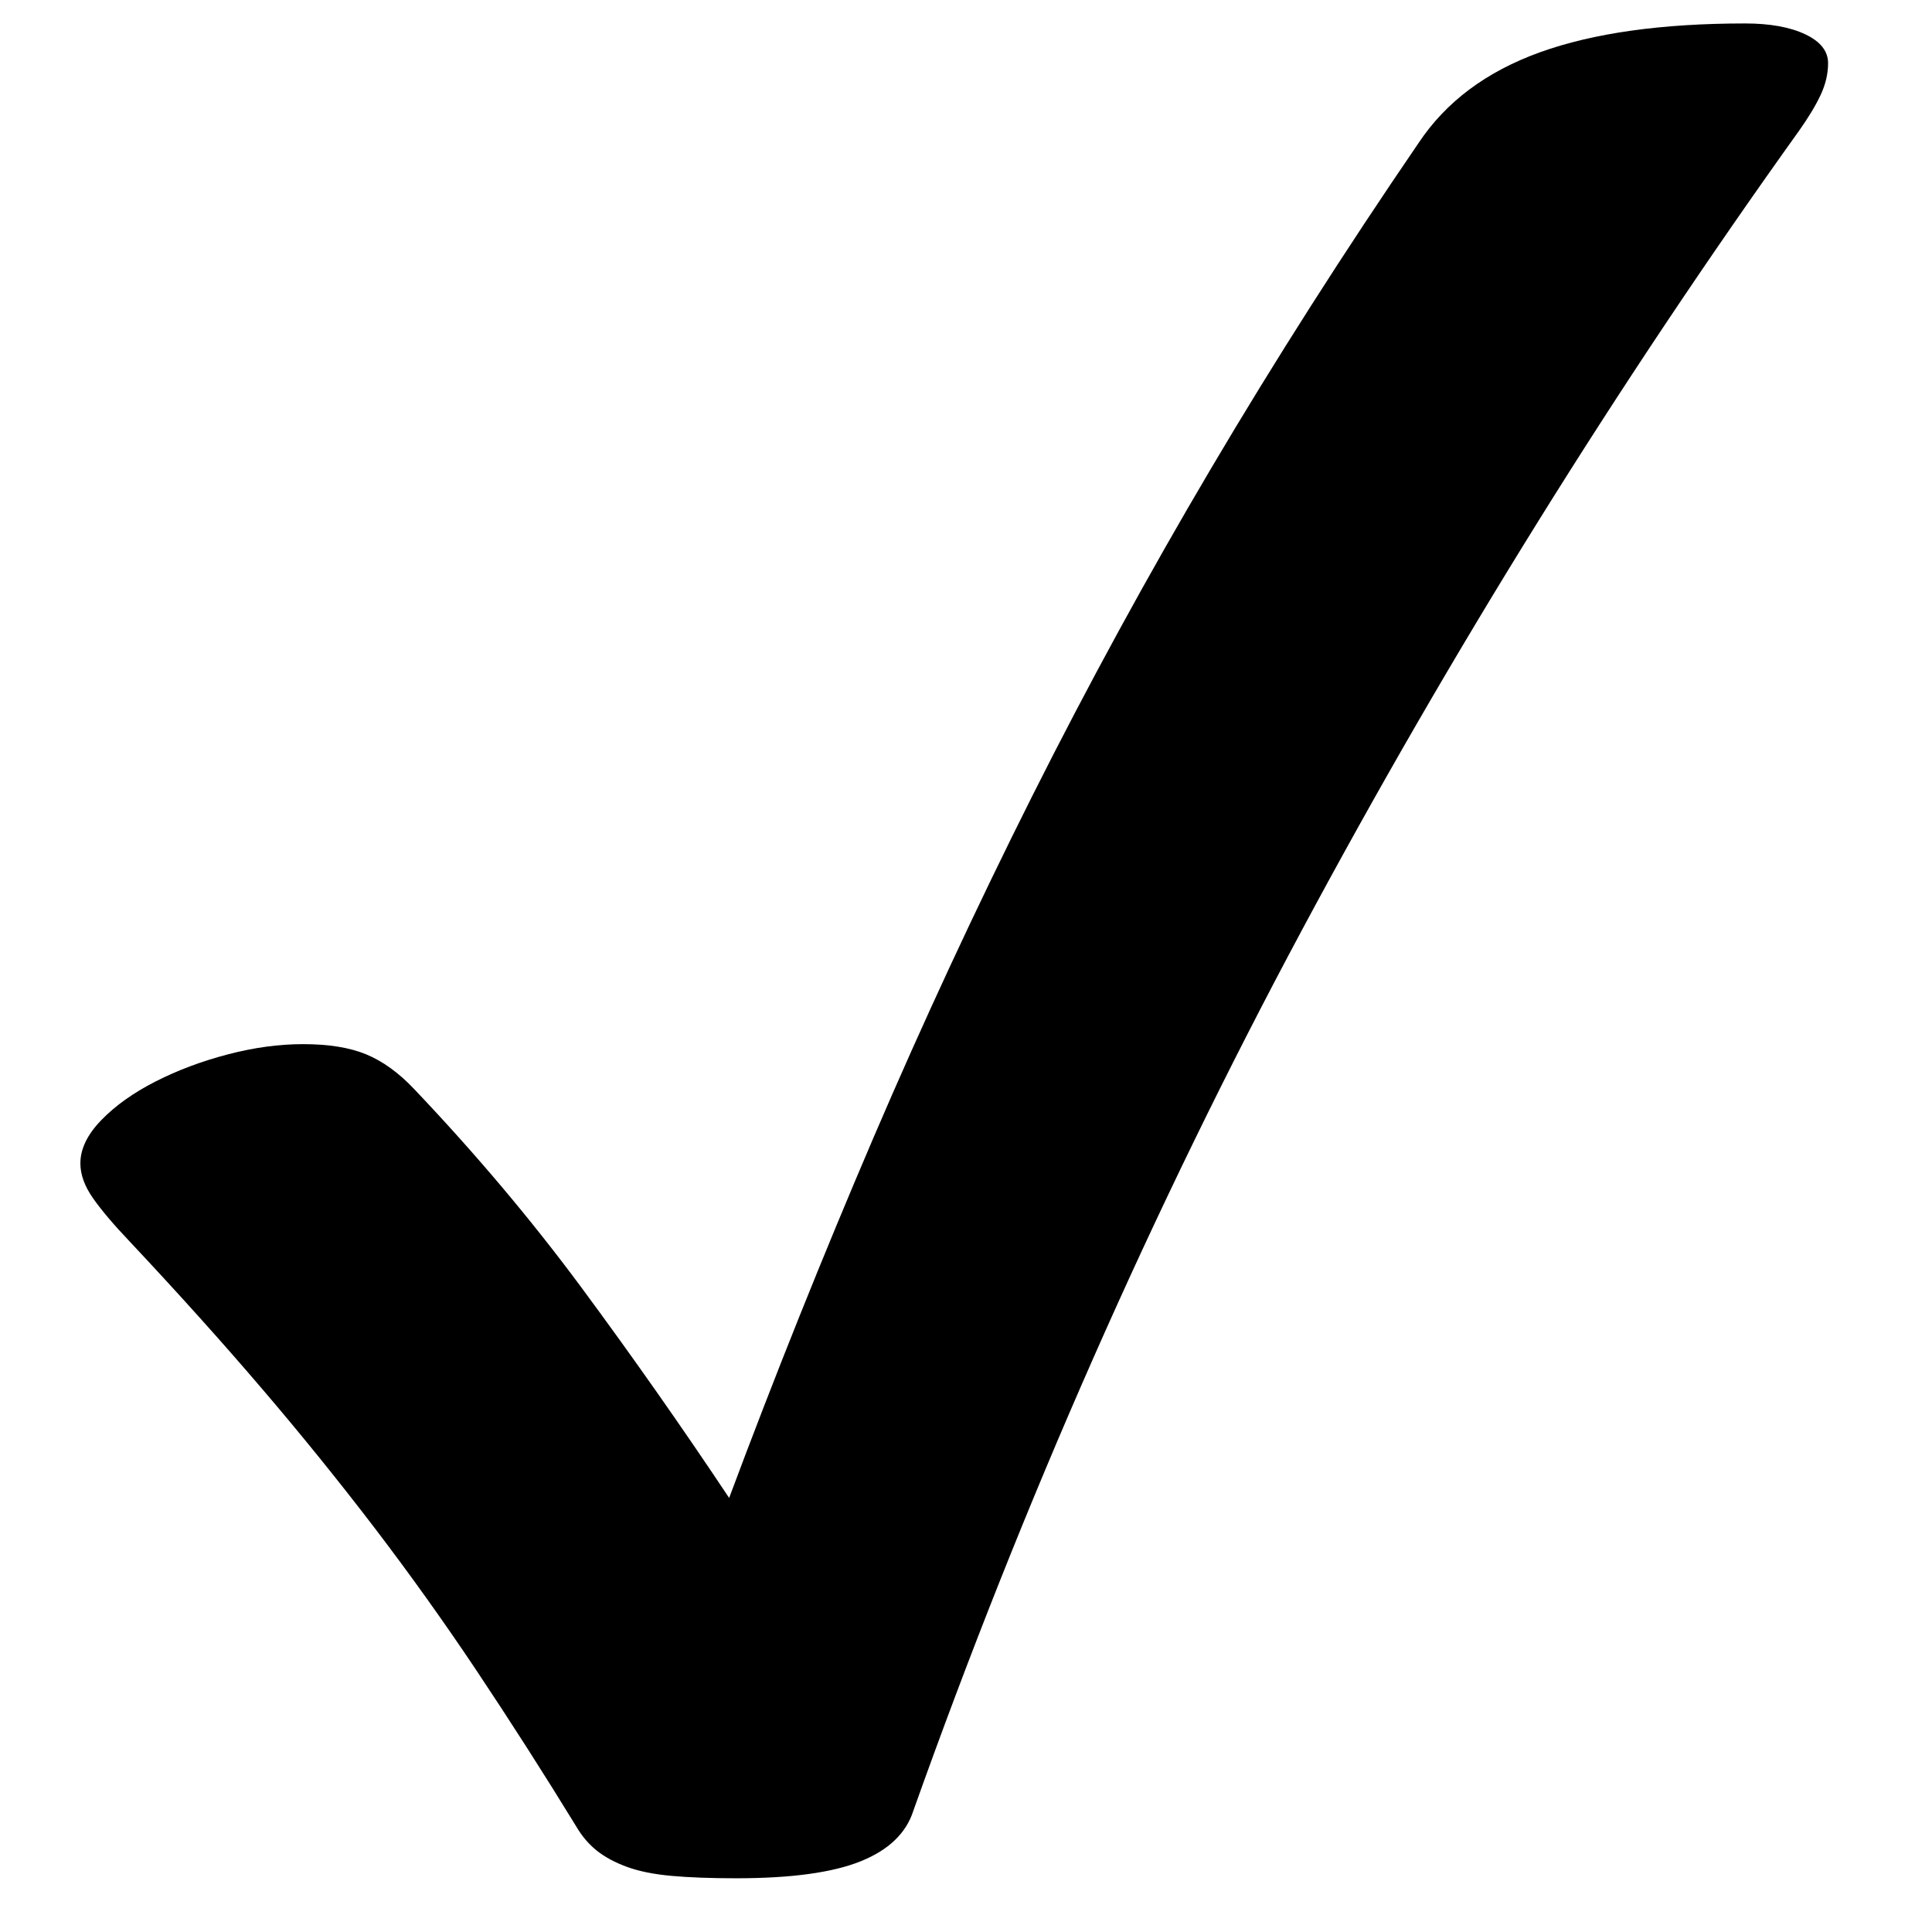
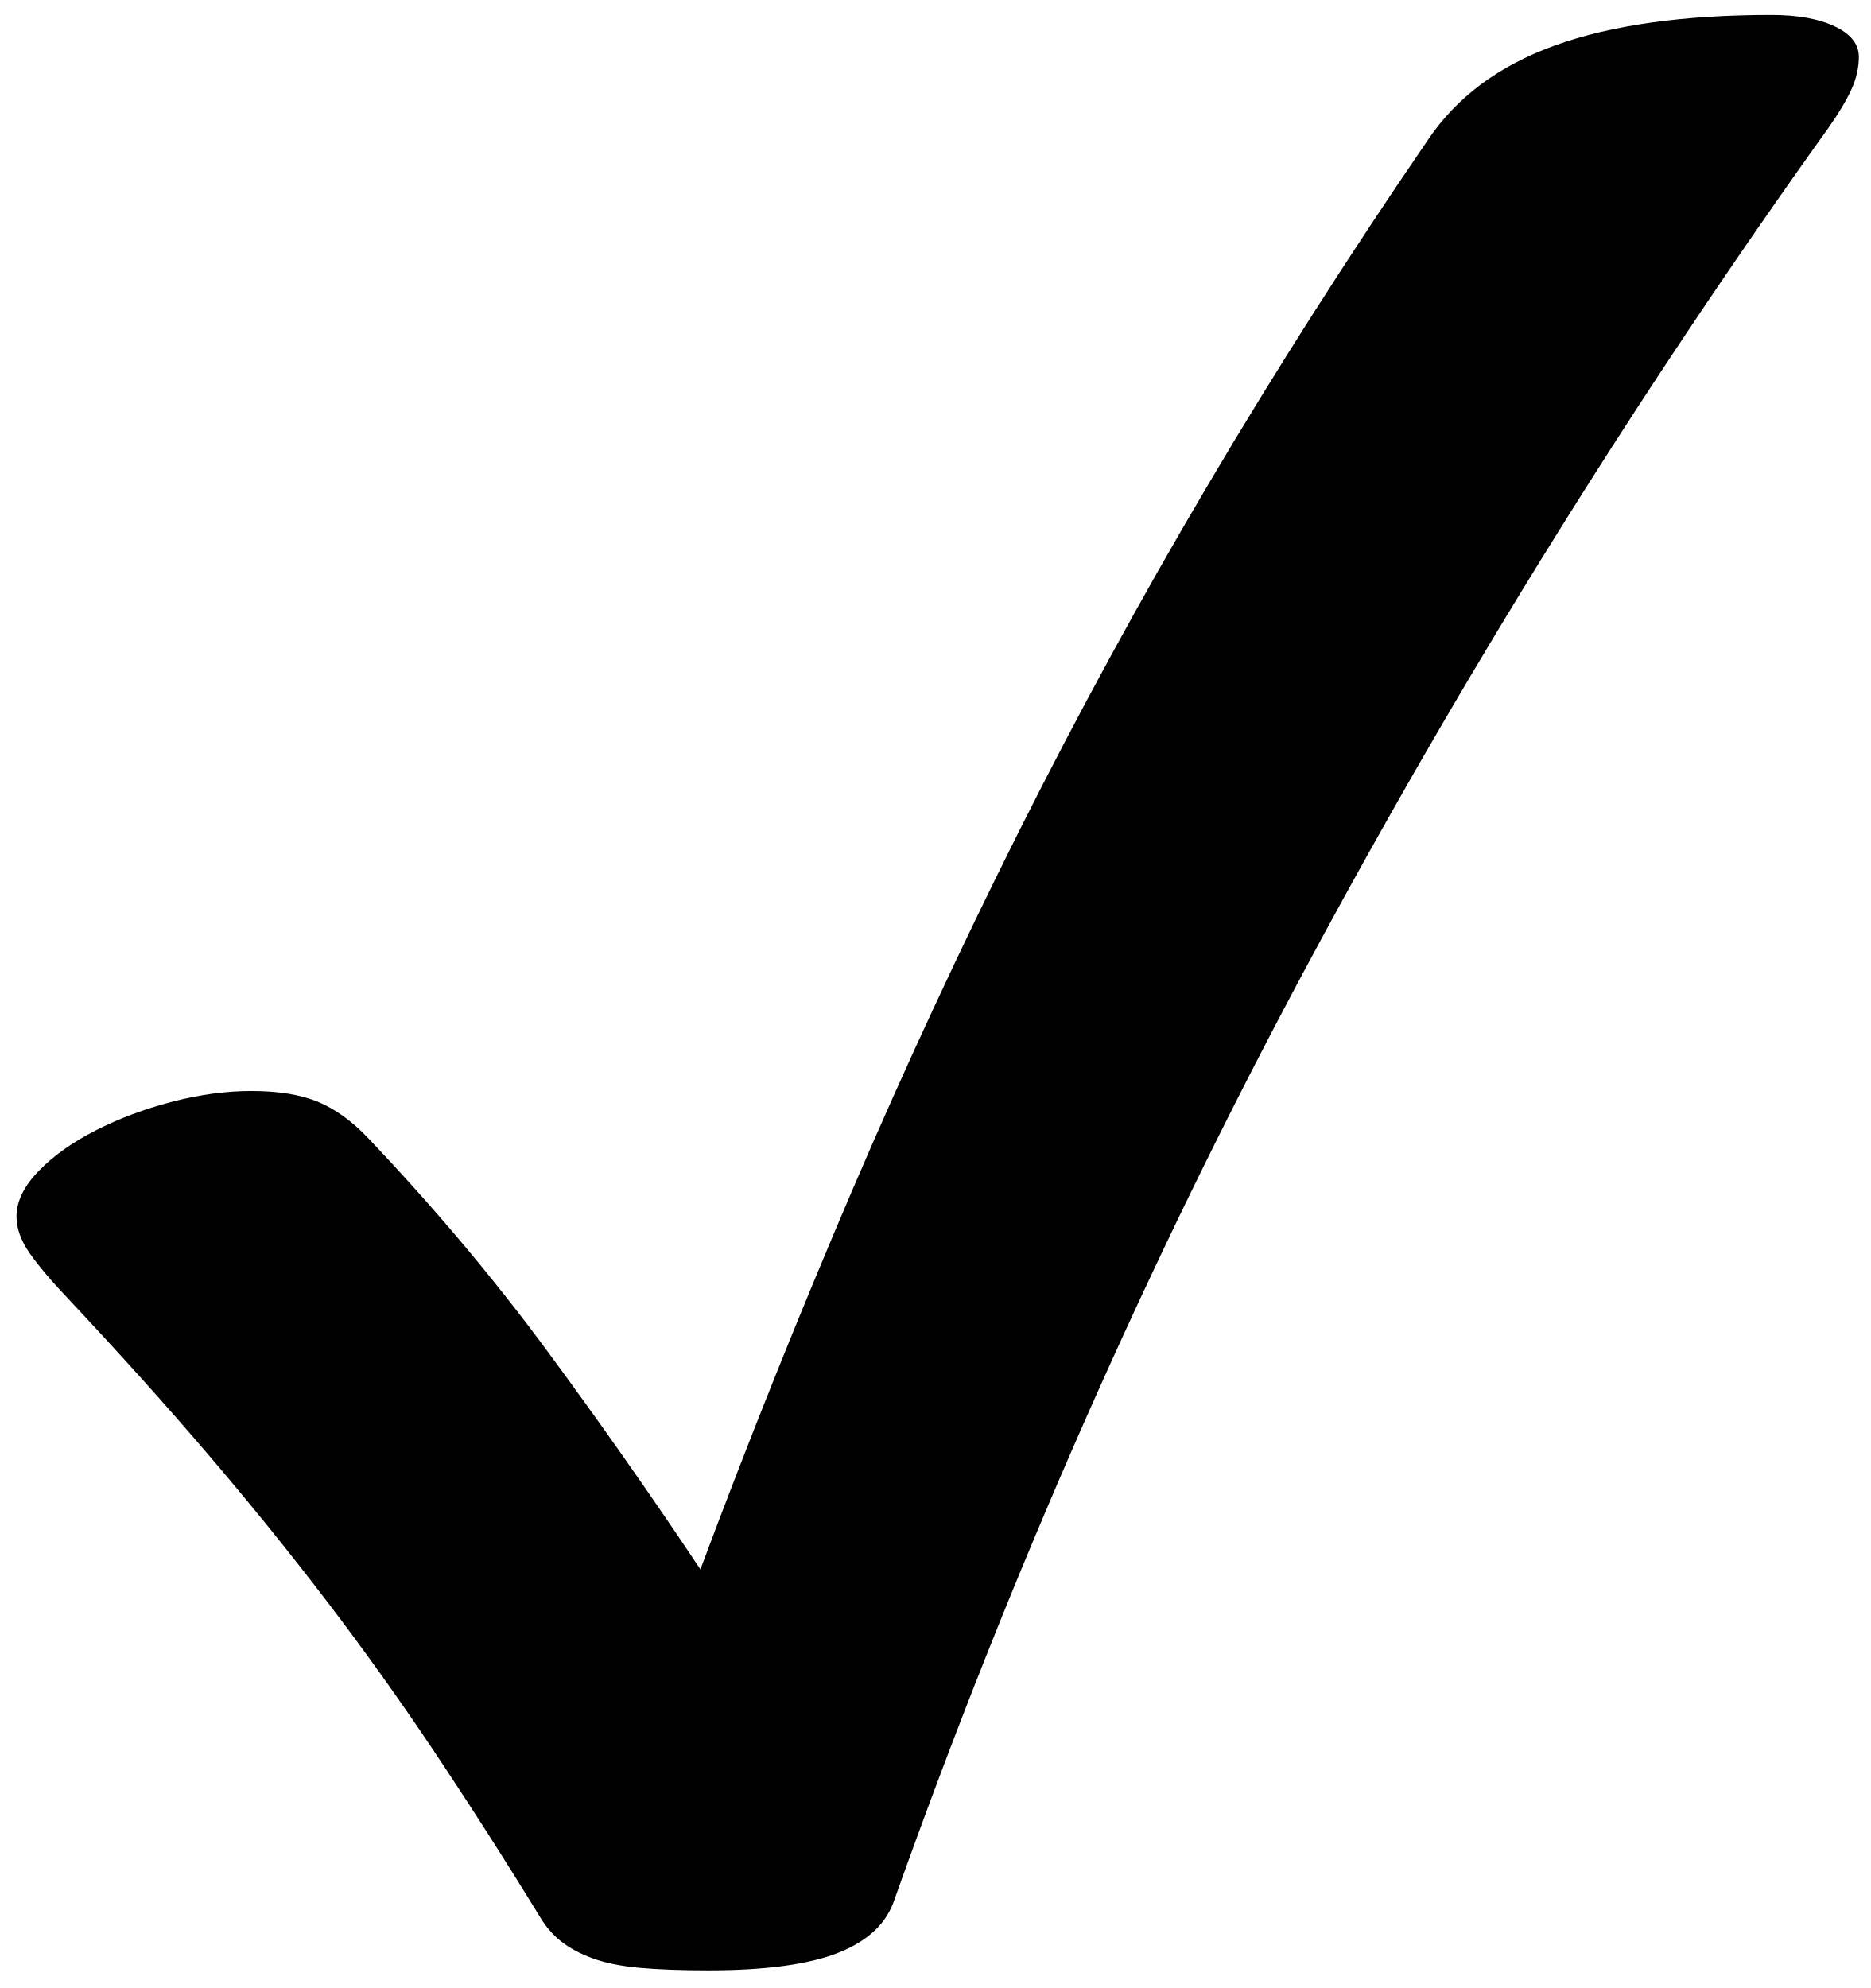
- <svg xmlns="http://www.w3.org/2000/svg" viewBox="0 0 209 209">
-   <path d="M14.034 134.308q-2.604-2.735-3.972-4.688t-1.367-3.776q0-2.344 2.279-4.688t5.859-4.166q3.58-1.823 7.813-2.93t8.138-1.107q4.166 0 6.836 1.107t5.143 3.711q10.026 10.546 18.164 21.55a568 568 0 0 1 15.95 22.721 890 890 0 0 1 15.625-38.998 680 680 0 0 1 17.123-36.848 589 589 0 0 1 19.401-35.547q10.352-17.514 22.461-35.222 4.426-6.64 13.086-9.765 8.658-3.125 22.2-3.125 4.036 0 6.511 1.172 2.474 1.171 2.474 3.125 0 1.692-.782 3.385-.78 1.693-2.343 3.906-29.558 41.277-53.776 86.459t-42.058 95.312q-1.172 3.647-5.729 5.469t-13.411 1.823q-4.167 0-7.032-.261-2.864-.26-4.817-.976-1.953-.717-3.255-1.758-1.303-1.042-2.214-2.604a518 518 0 0 0-10.872-16.992 304 304 0 0 0-10.938-15.3 353 353 0 0 0-12.109-14.974q-6.446-7.552-14.388-16.015" />
+ <svg xmlns="http://www.w3.org/2000/svg" viewBox="7 1 192 204">
+   <path style="fill-rule:nonzero;" d="M14.034 134.308q-2.604-2.735-3.972-4.688t-1.367-3.776q0-2.344 2.279-4.688t5.859-4.166q3.58-1.823 7.813-2.93t8.138-1.107q4.166 0 6.836 1.107t5.143 3.711q10.026 10.546 18.164 21.55a568 568 0 0 1 15.95 22.721 890 890 0 0 1 15.625-38.998 680 680 0 0 1 17.123-36.848 589 589 0 0 1 19.401-35.547q10.352-17.514 22.461-35.222 4.426-6.64 13.086-9.765 8.658-3.125 22.2-3.125 4.036 0 6.511 1.172 2.474 1.171 2.474 3.125 0 1.692-.782 3.385-.78 1.693-2.343 3.906-29.558 41.277-53.776 86.459t-42.058 95.312q-1.172 3.647-5.729 5.469t-13.411 1.823q-4.167 0-7.032-.261-2.864-.26-4.817-.976-1.953-.717-3.255-1.758-1.303-1.042-2.214-2.604a518 518 0 0 0-10.872-16.992 304 304 0 0 0-10.938-15.3 353 353 0 0 0-12.109-14.974q-6.446-7.552-14.388-16.015" />
</svg>
